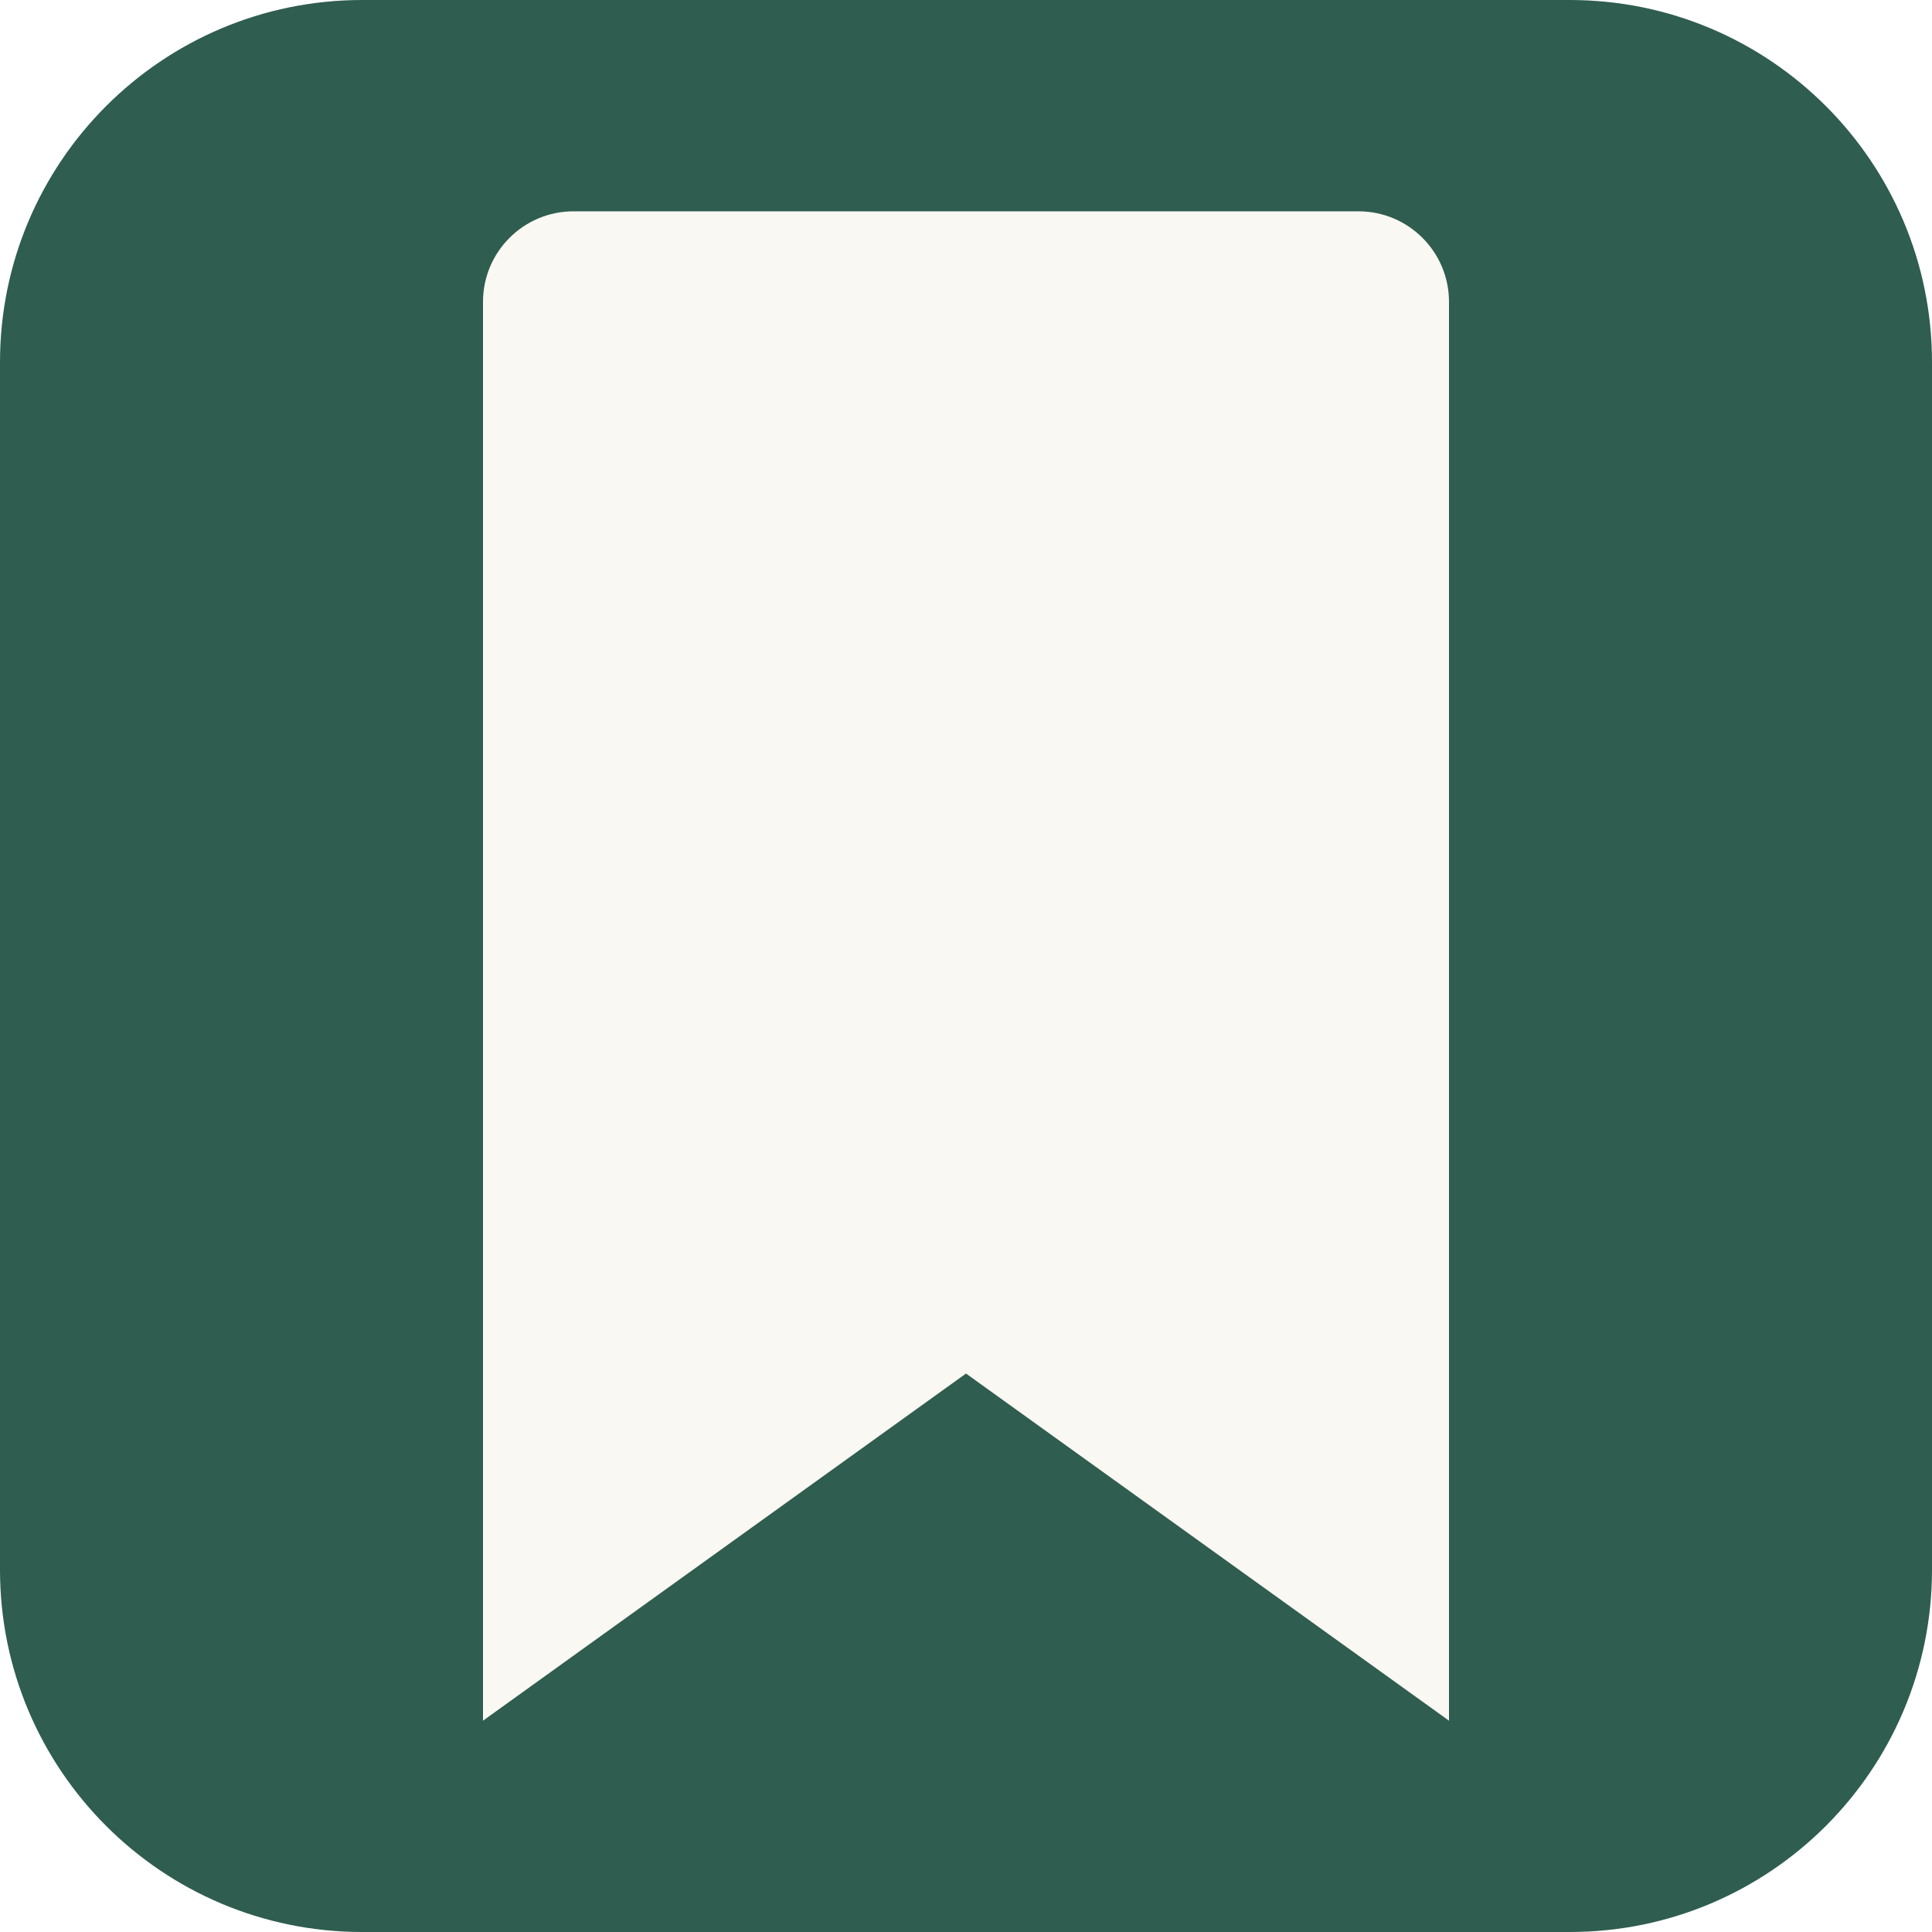
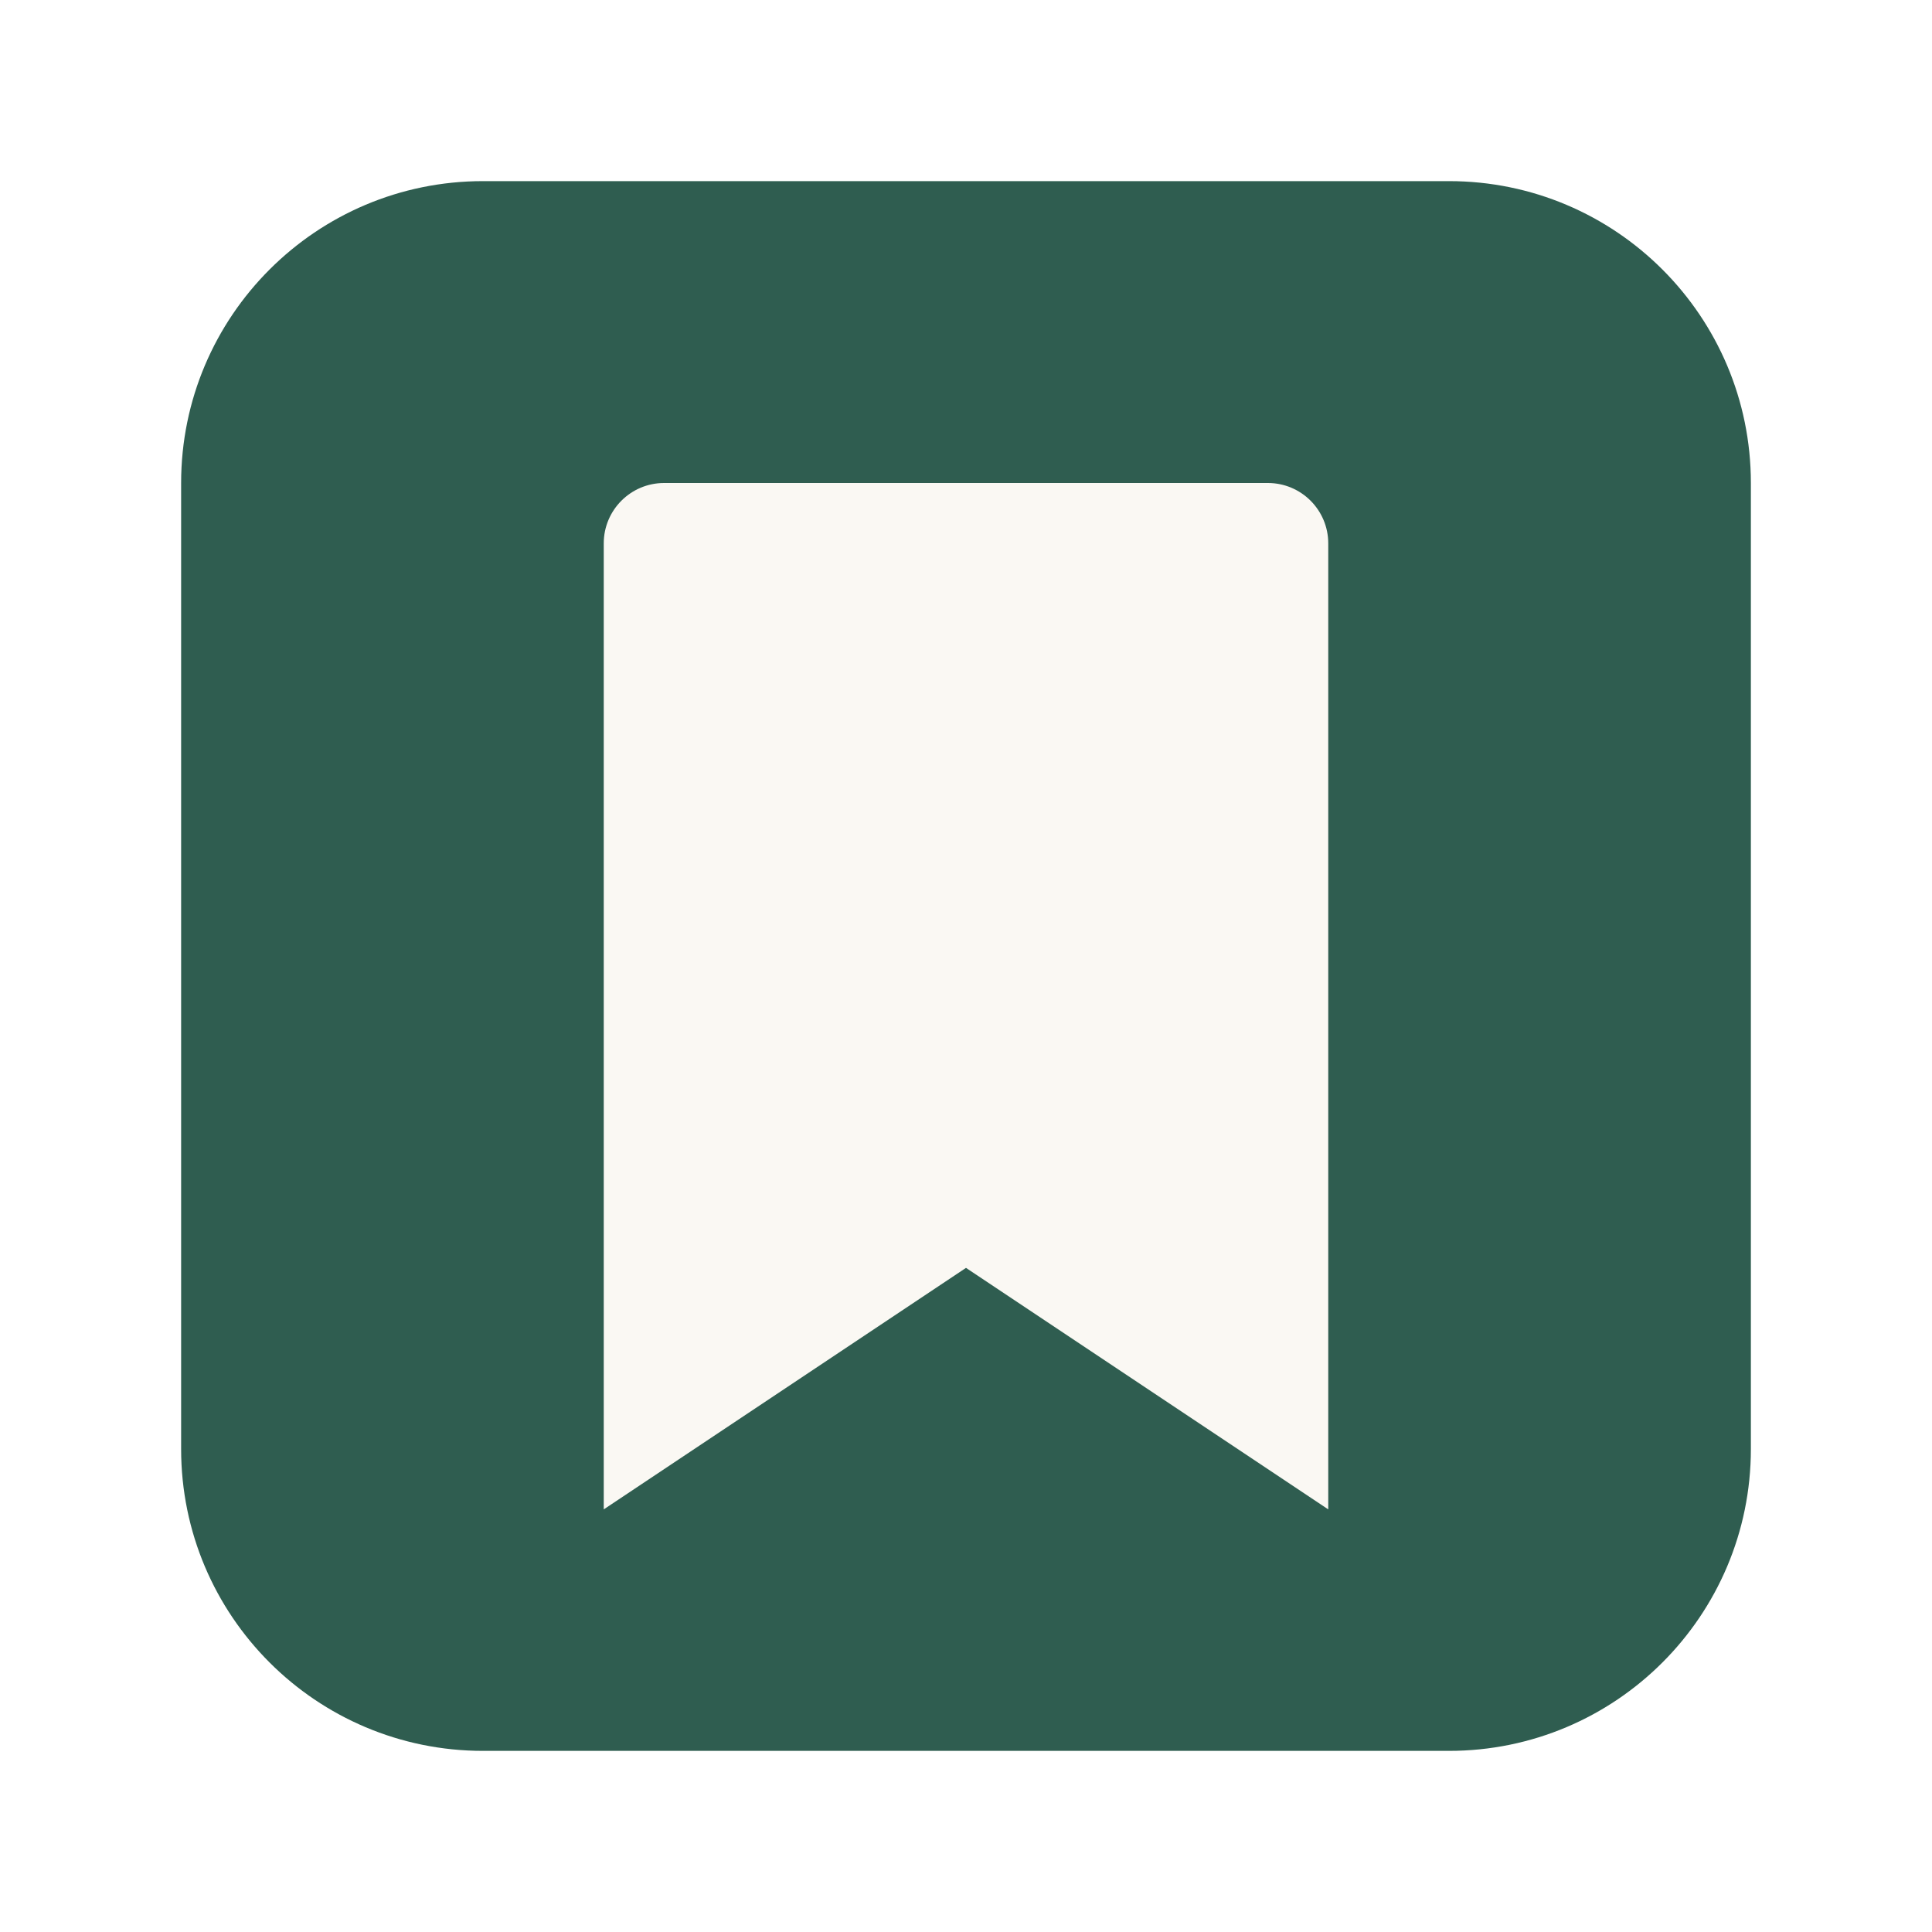
<svg xmlns="http://www.w3.org/2000/svg" viewBox="0 0 64 64">
-   <rect x="0" y="0" width="64" height="64" rx="12" fill="#2f5d50" />
-   <path d="M19 7h26a3 3 0 0 1 3 3v47l-16-11.5-16 11.5V10a3 3 0 0 1 3-3z" fill="#faf8f3" />
+   <rect x="6" y="6" width="52" height="52" rx="10" fill="#2f5d50" />
+   <path d="M22 16h20a2 2 0 0 1 2 2v32l-12-8-12 8V18a2 2 0 0 1 2-2z" fill="#faf8f3" />
</svg>
